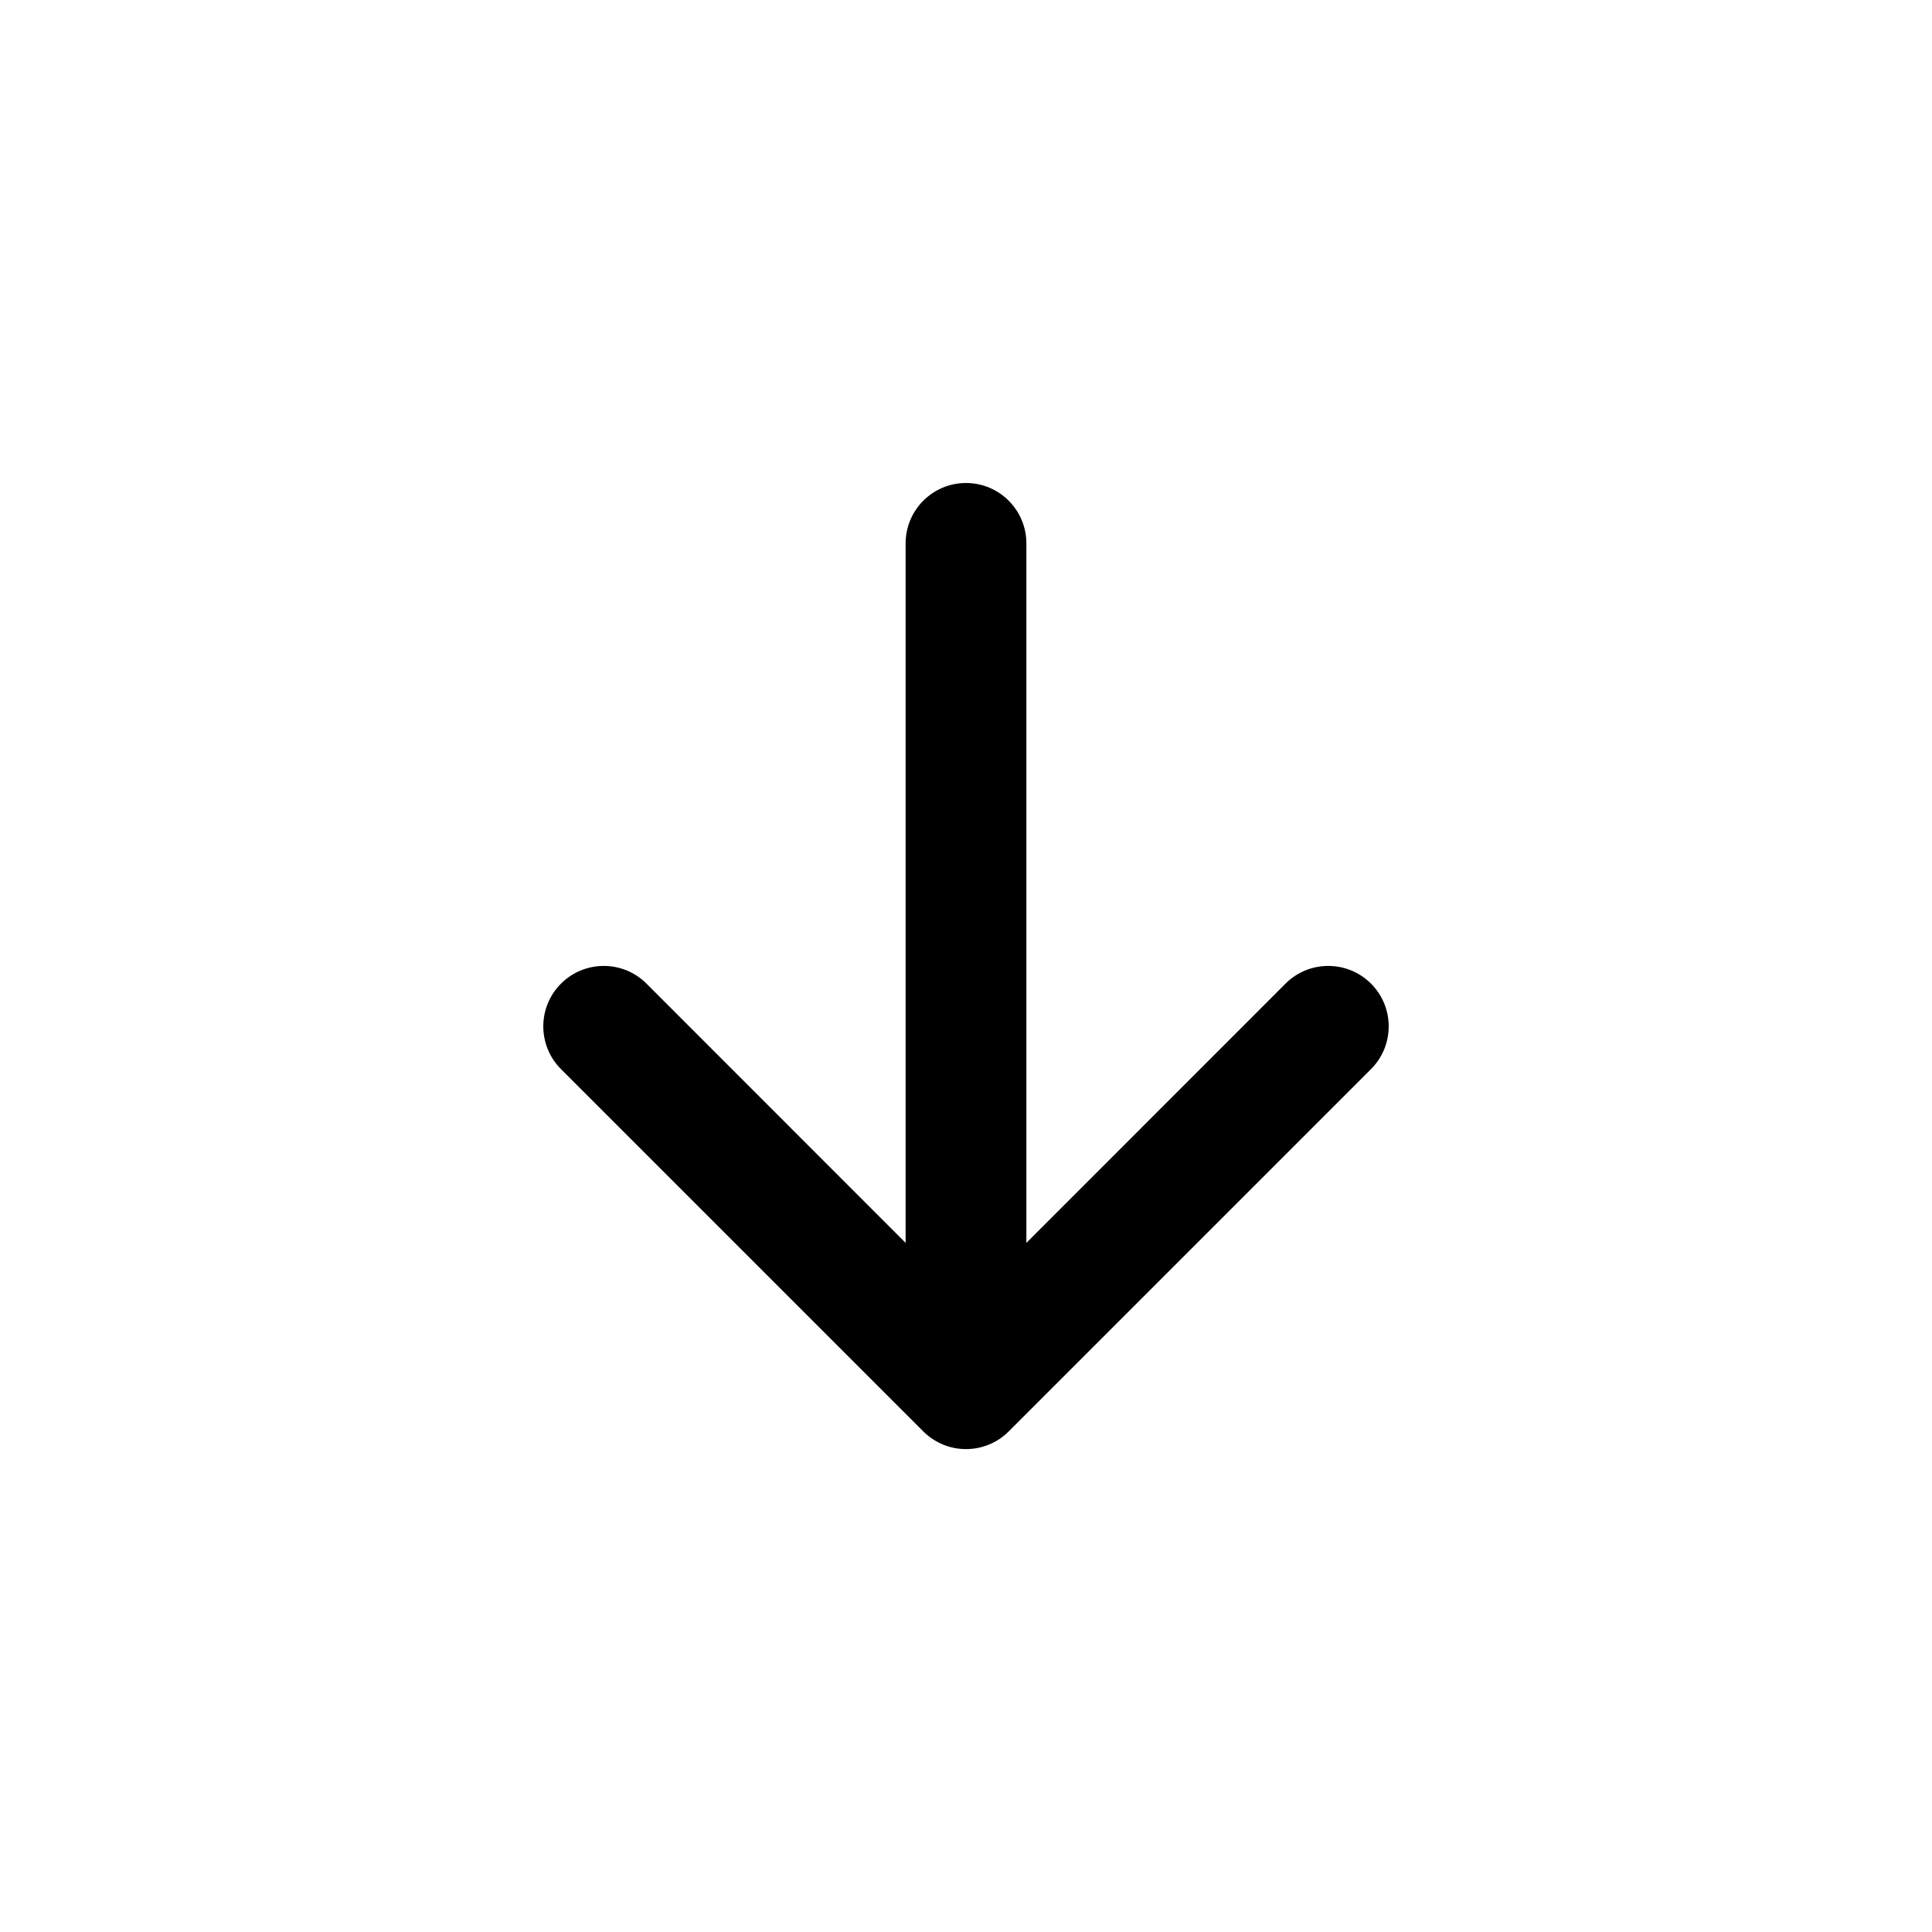
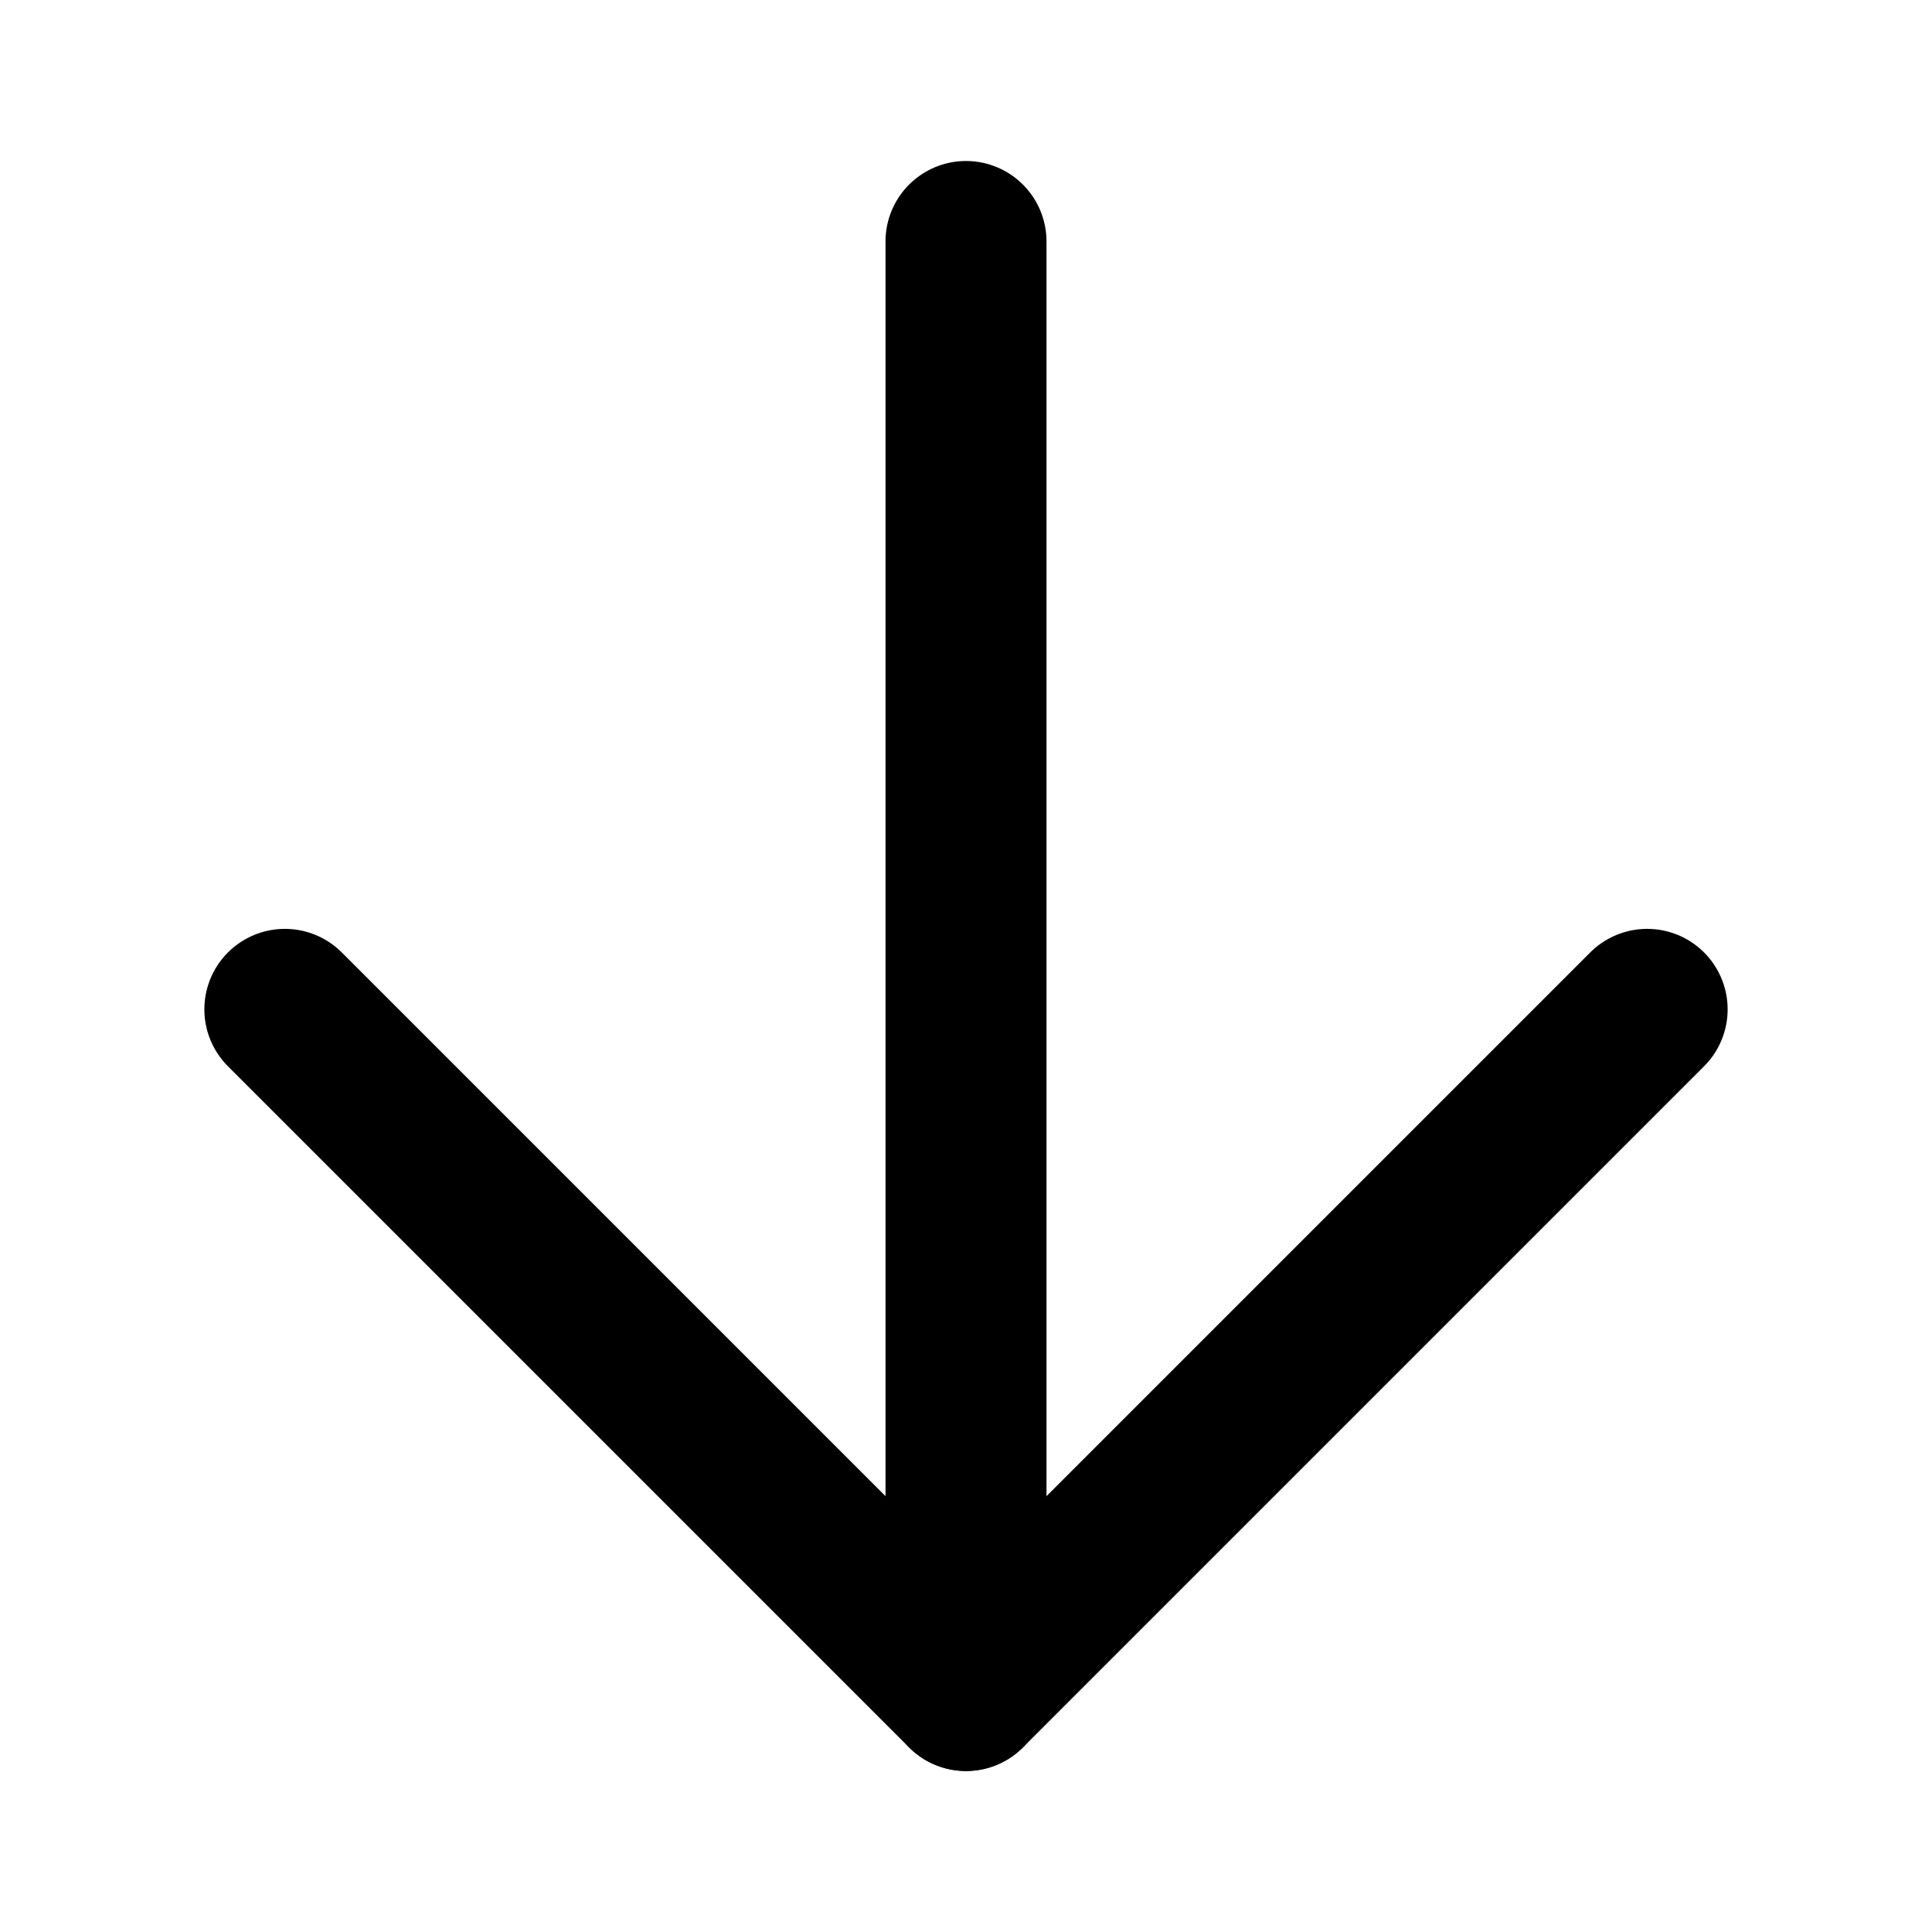
- <svg xmlns="http://www.w3.org/2000/svg" width="18" height="18" fill="currentColor" class="bi bi-arrow-down-short" viewBox="0 0 16 16">
-   <path fill-rule="evenodd" d="M8 4a.5.5 0 0 1 .5.5v5.793l2.146-2.147a.5.5 0 0 1 .708.708l-3 3a.5.5 0 0 1-.708 0l-3-3a.5.5 0 1 1 .708-.708L7.5 10.293V4.5A.5.5 0 0 1 8 4z" />
+ <svg xmlns="http://www.w3.org/2000/svg" width="18" height="18" viewBox="0 0 18 18" fill="none">
+   <path d="M15.346 9.404L9 15.75L2.654 9.404" stroke="#000" stroke-width="1.5" stroke-linecap="round" stroke-linejoin="round" />
+   <path d="M9 15.75L9 2.25" stroke="#000" stroke-width="1.5" stroke-linecap="round" stroke-linejoin="round" />
</svg>
